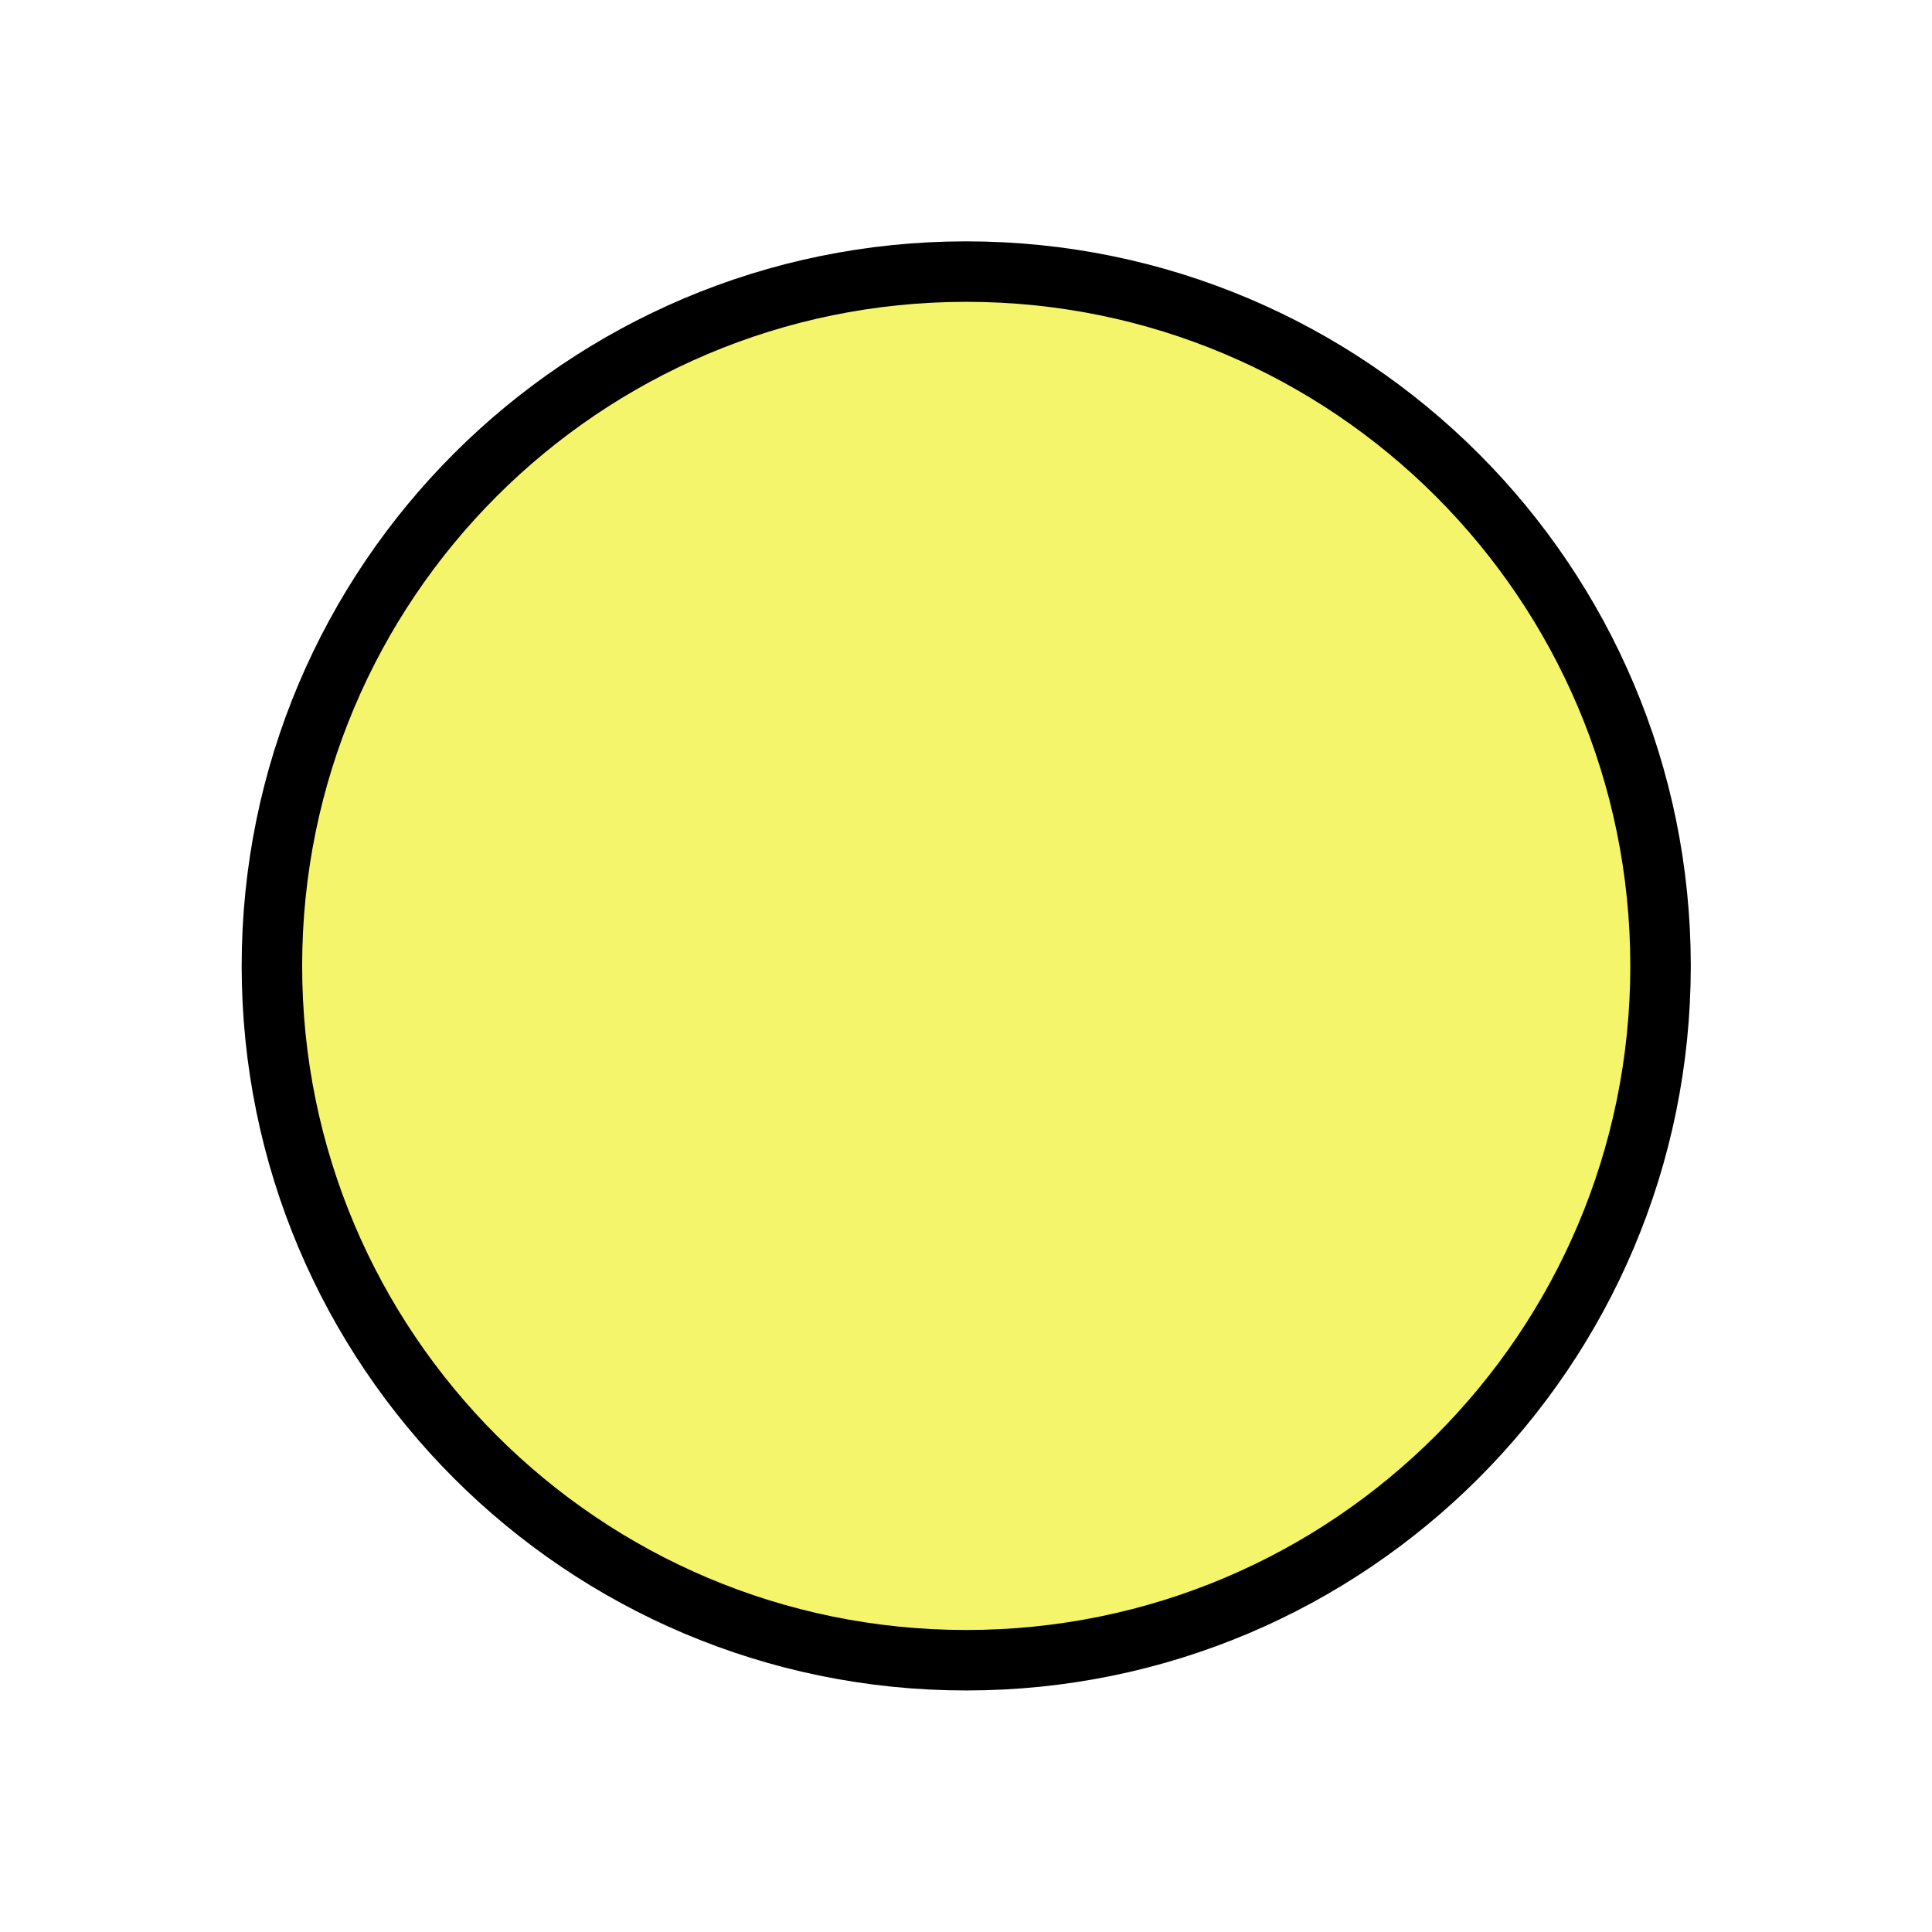
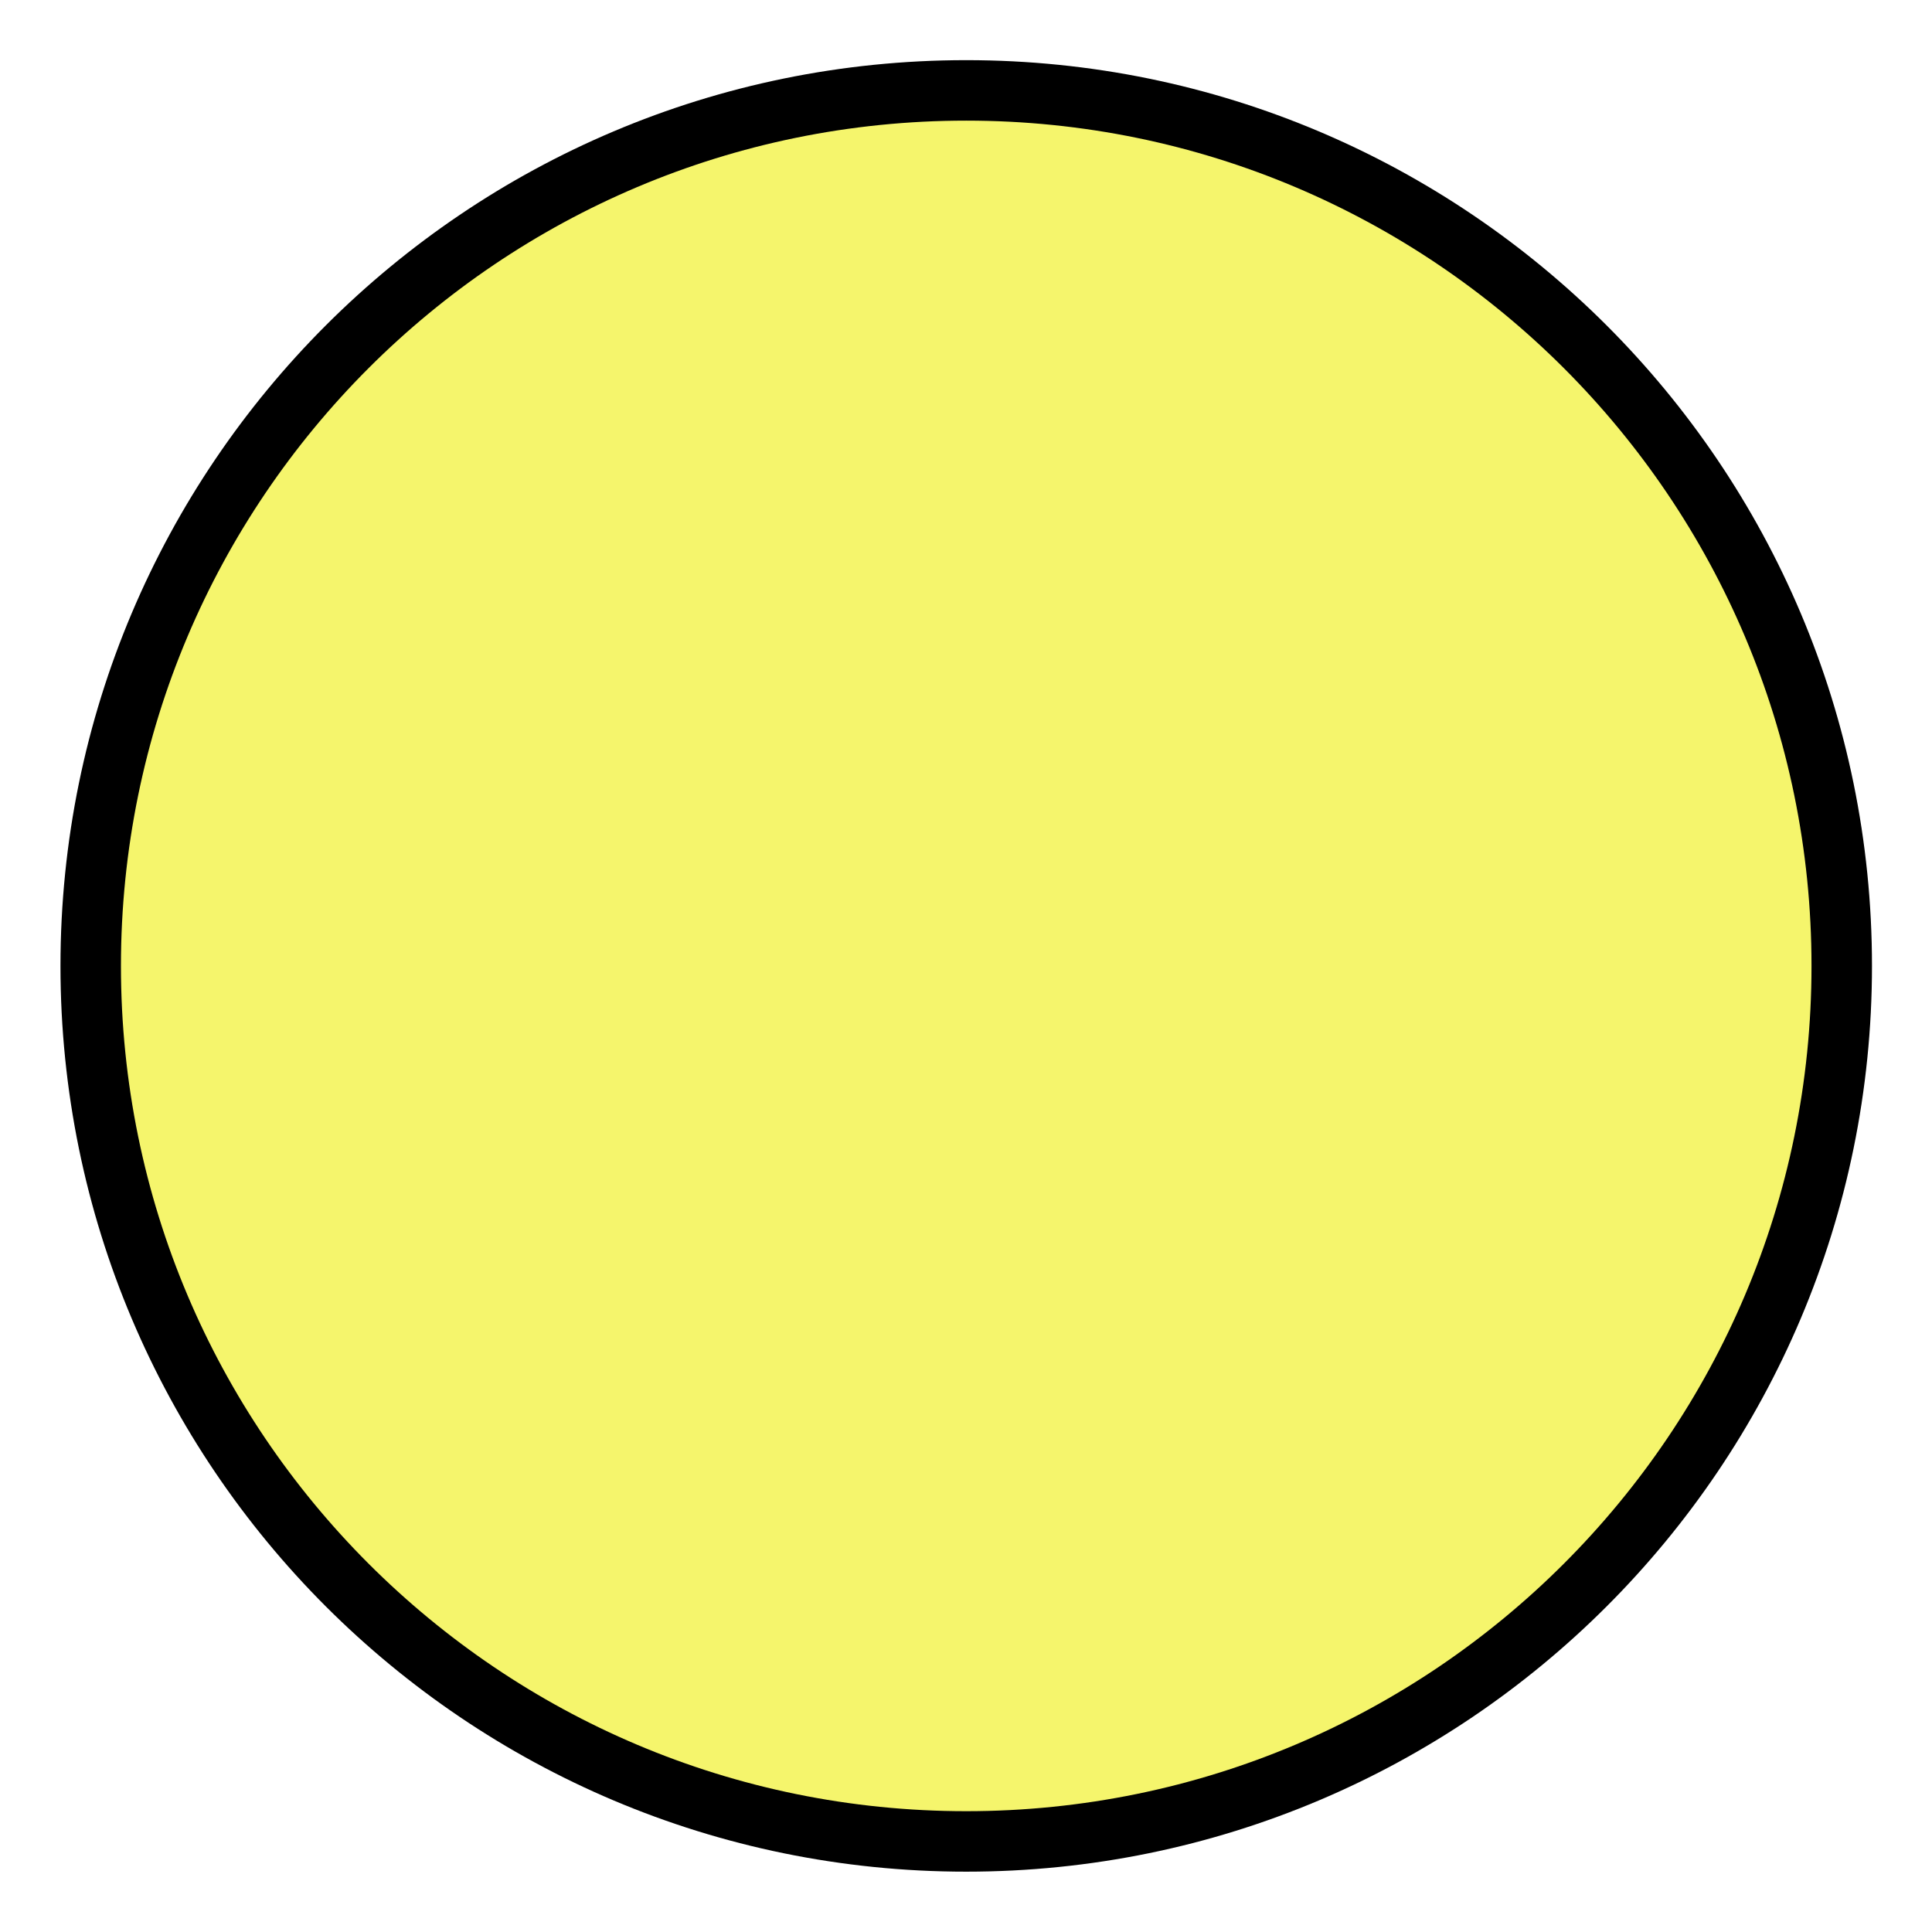
<svg xmlns="http://www.w3.org/2000/svg" width="16" height="16" viewBox="0 0 4.233 4.233" version="1.1" id="svg8">
  <defs id="defs2" />
  <g id="layer1" transform="translate(0,-292.7667)">
-     <ellipse style="opacity:1;vector-effect:none;fill:#f5f56c;fill-opacity:1;stroke:#000000;stroke-width:0.265;stroke-linecap:round;stroke-linejoin:miter;stroke-miterlimit:4;stroke-dasharray:none;stroke-dashoffset:0;stroke-opacity:1;paint-order:markers stroke fill" id="path819" cx="2.117" cy="294.883" rx="1.455" ry="1.455" />
+     <ellipse style="opacity:1;vector-effect:none;fill:#f5f56c;fill-opacity:1;stroke:#000000;stroke-width:0.265;stroke-linecap:round;stroke-linejoin:miter;stroke-miterlimit:4;stroke-dasharray:none;stroke-dashoffset:0;stroke-opacity:1;paint-order:markers stroke fill" id="path819" cx="2.117" cy="294.883" rx="1.852" ry="1.852" />
  </g>
</svg>
